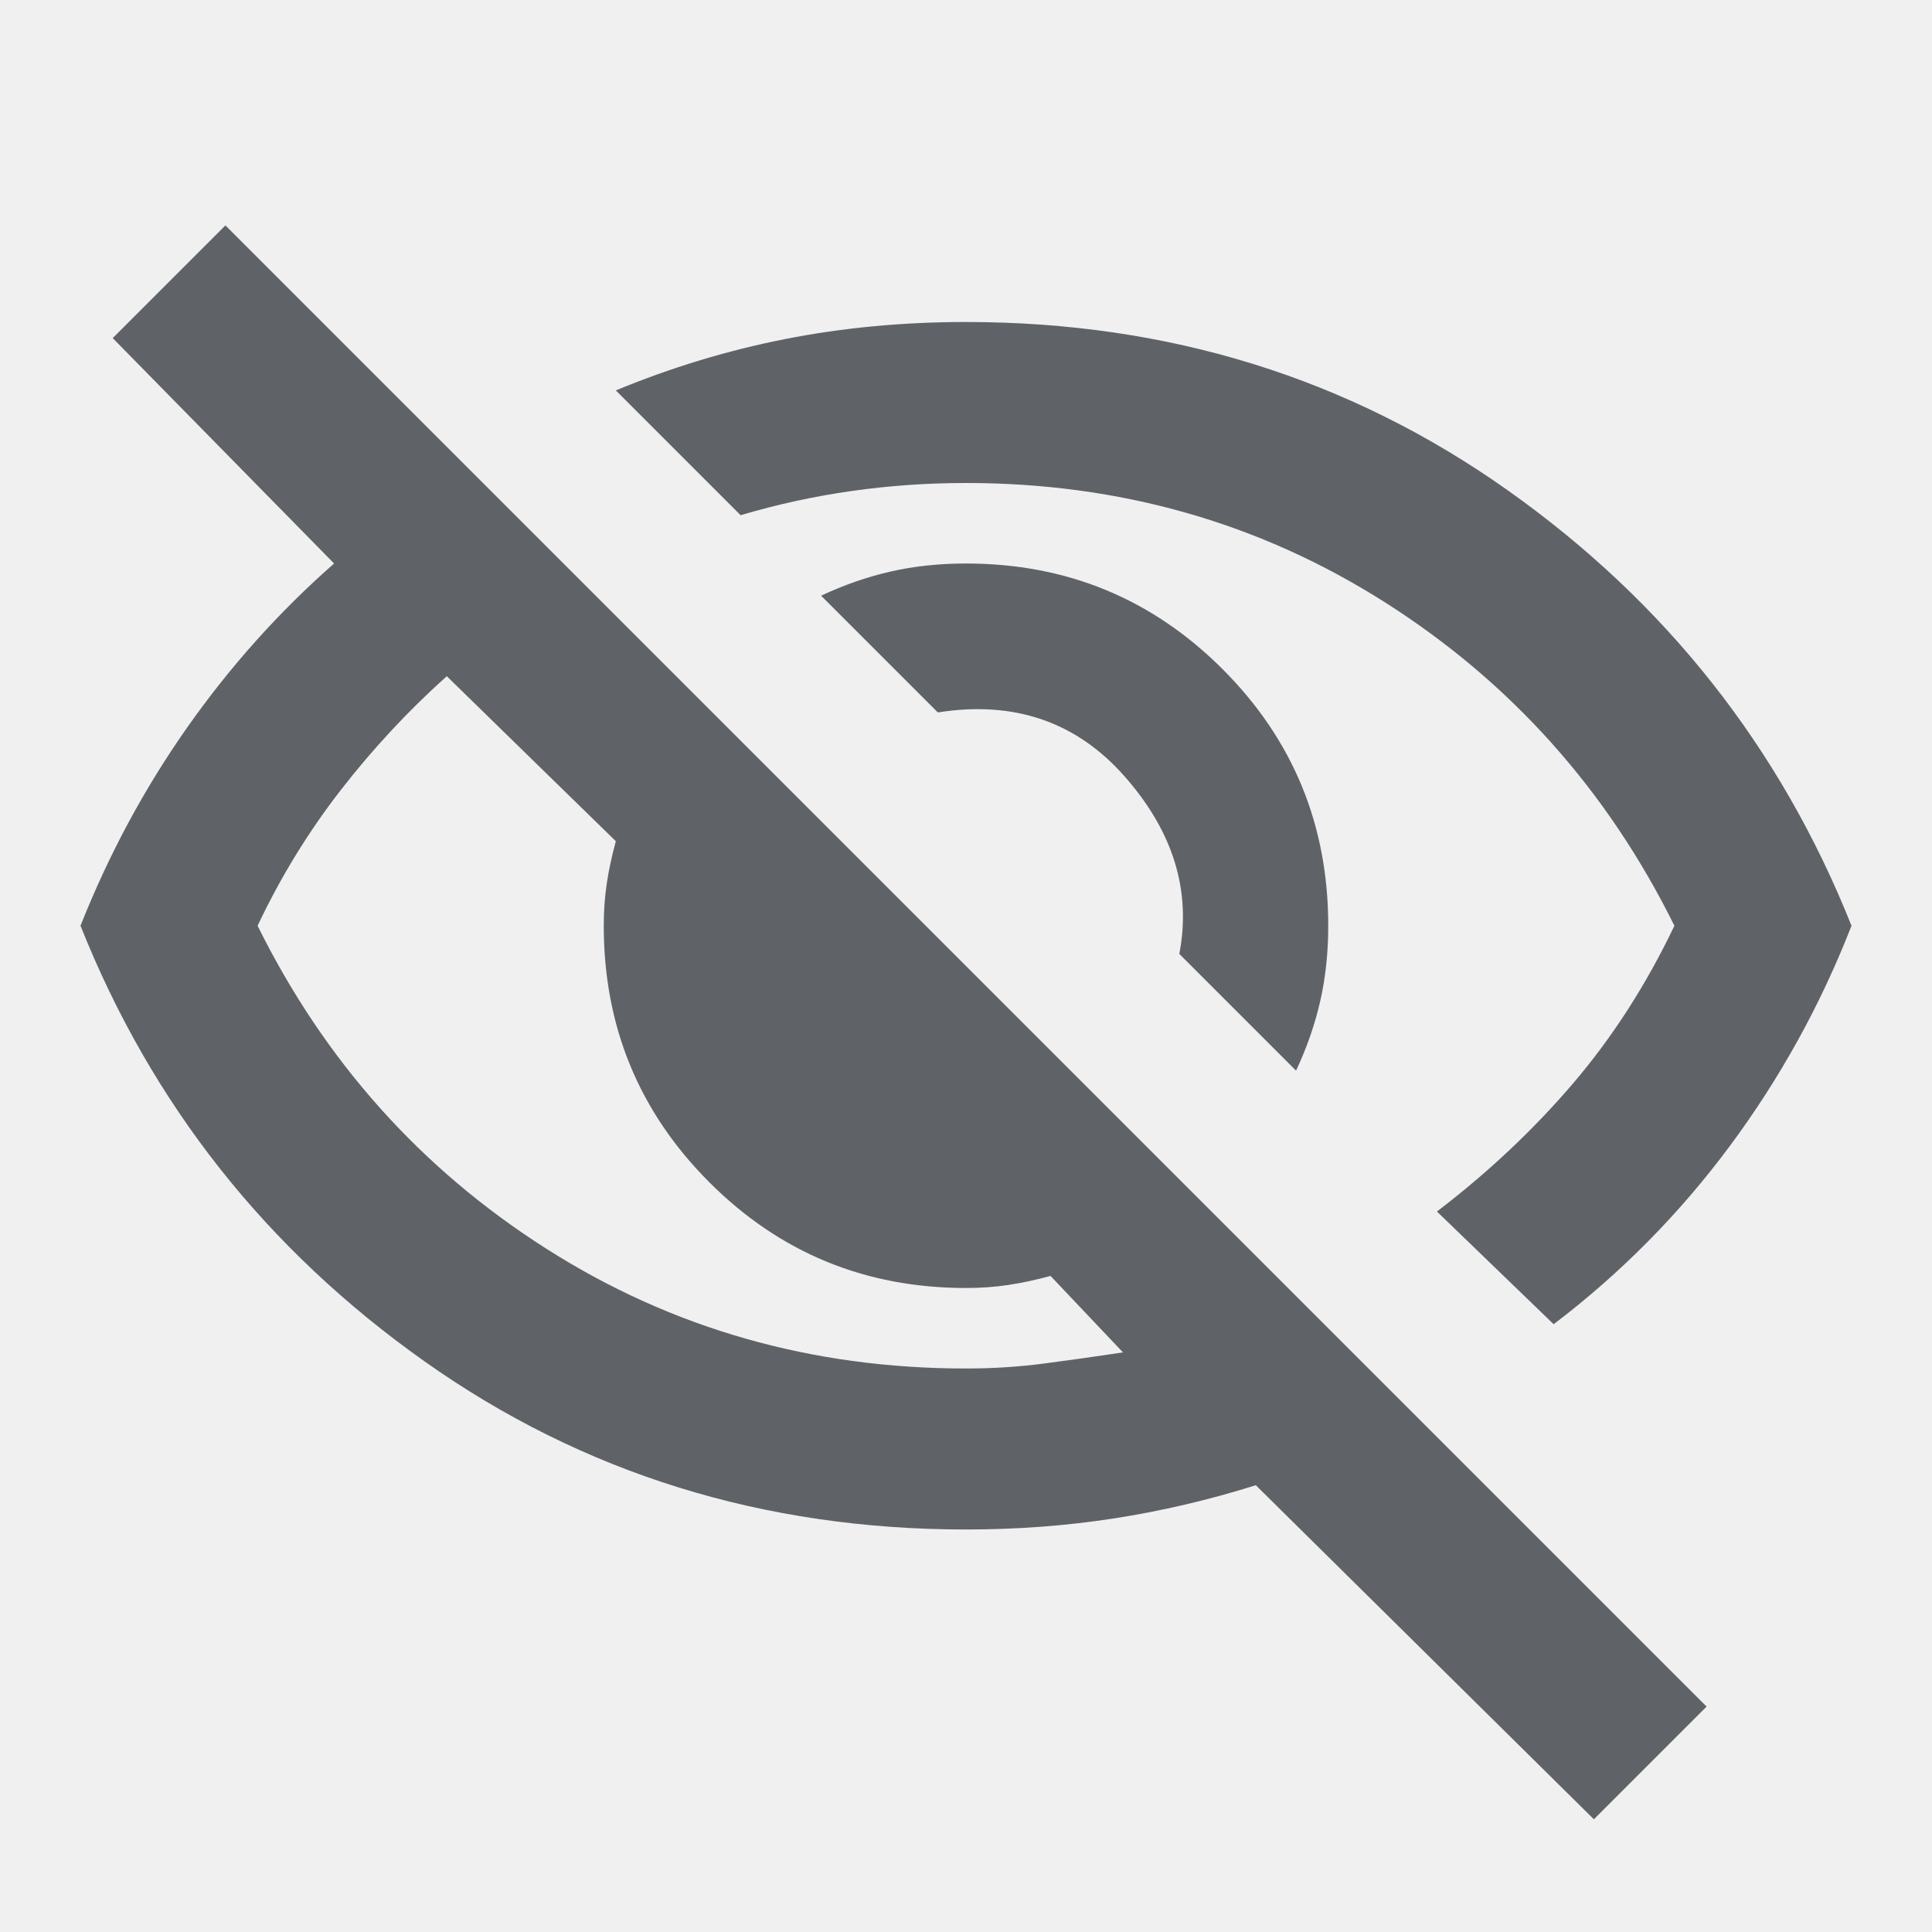
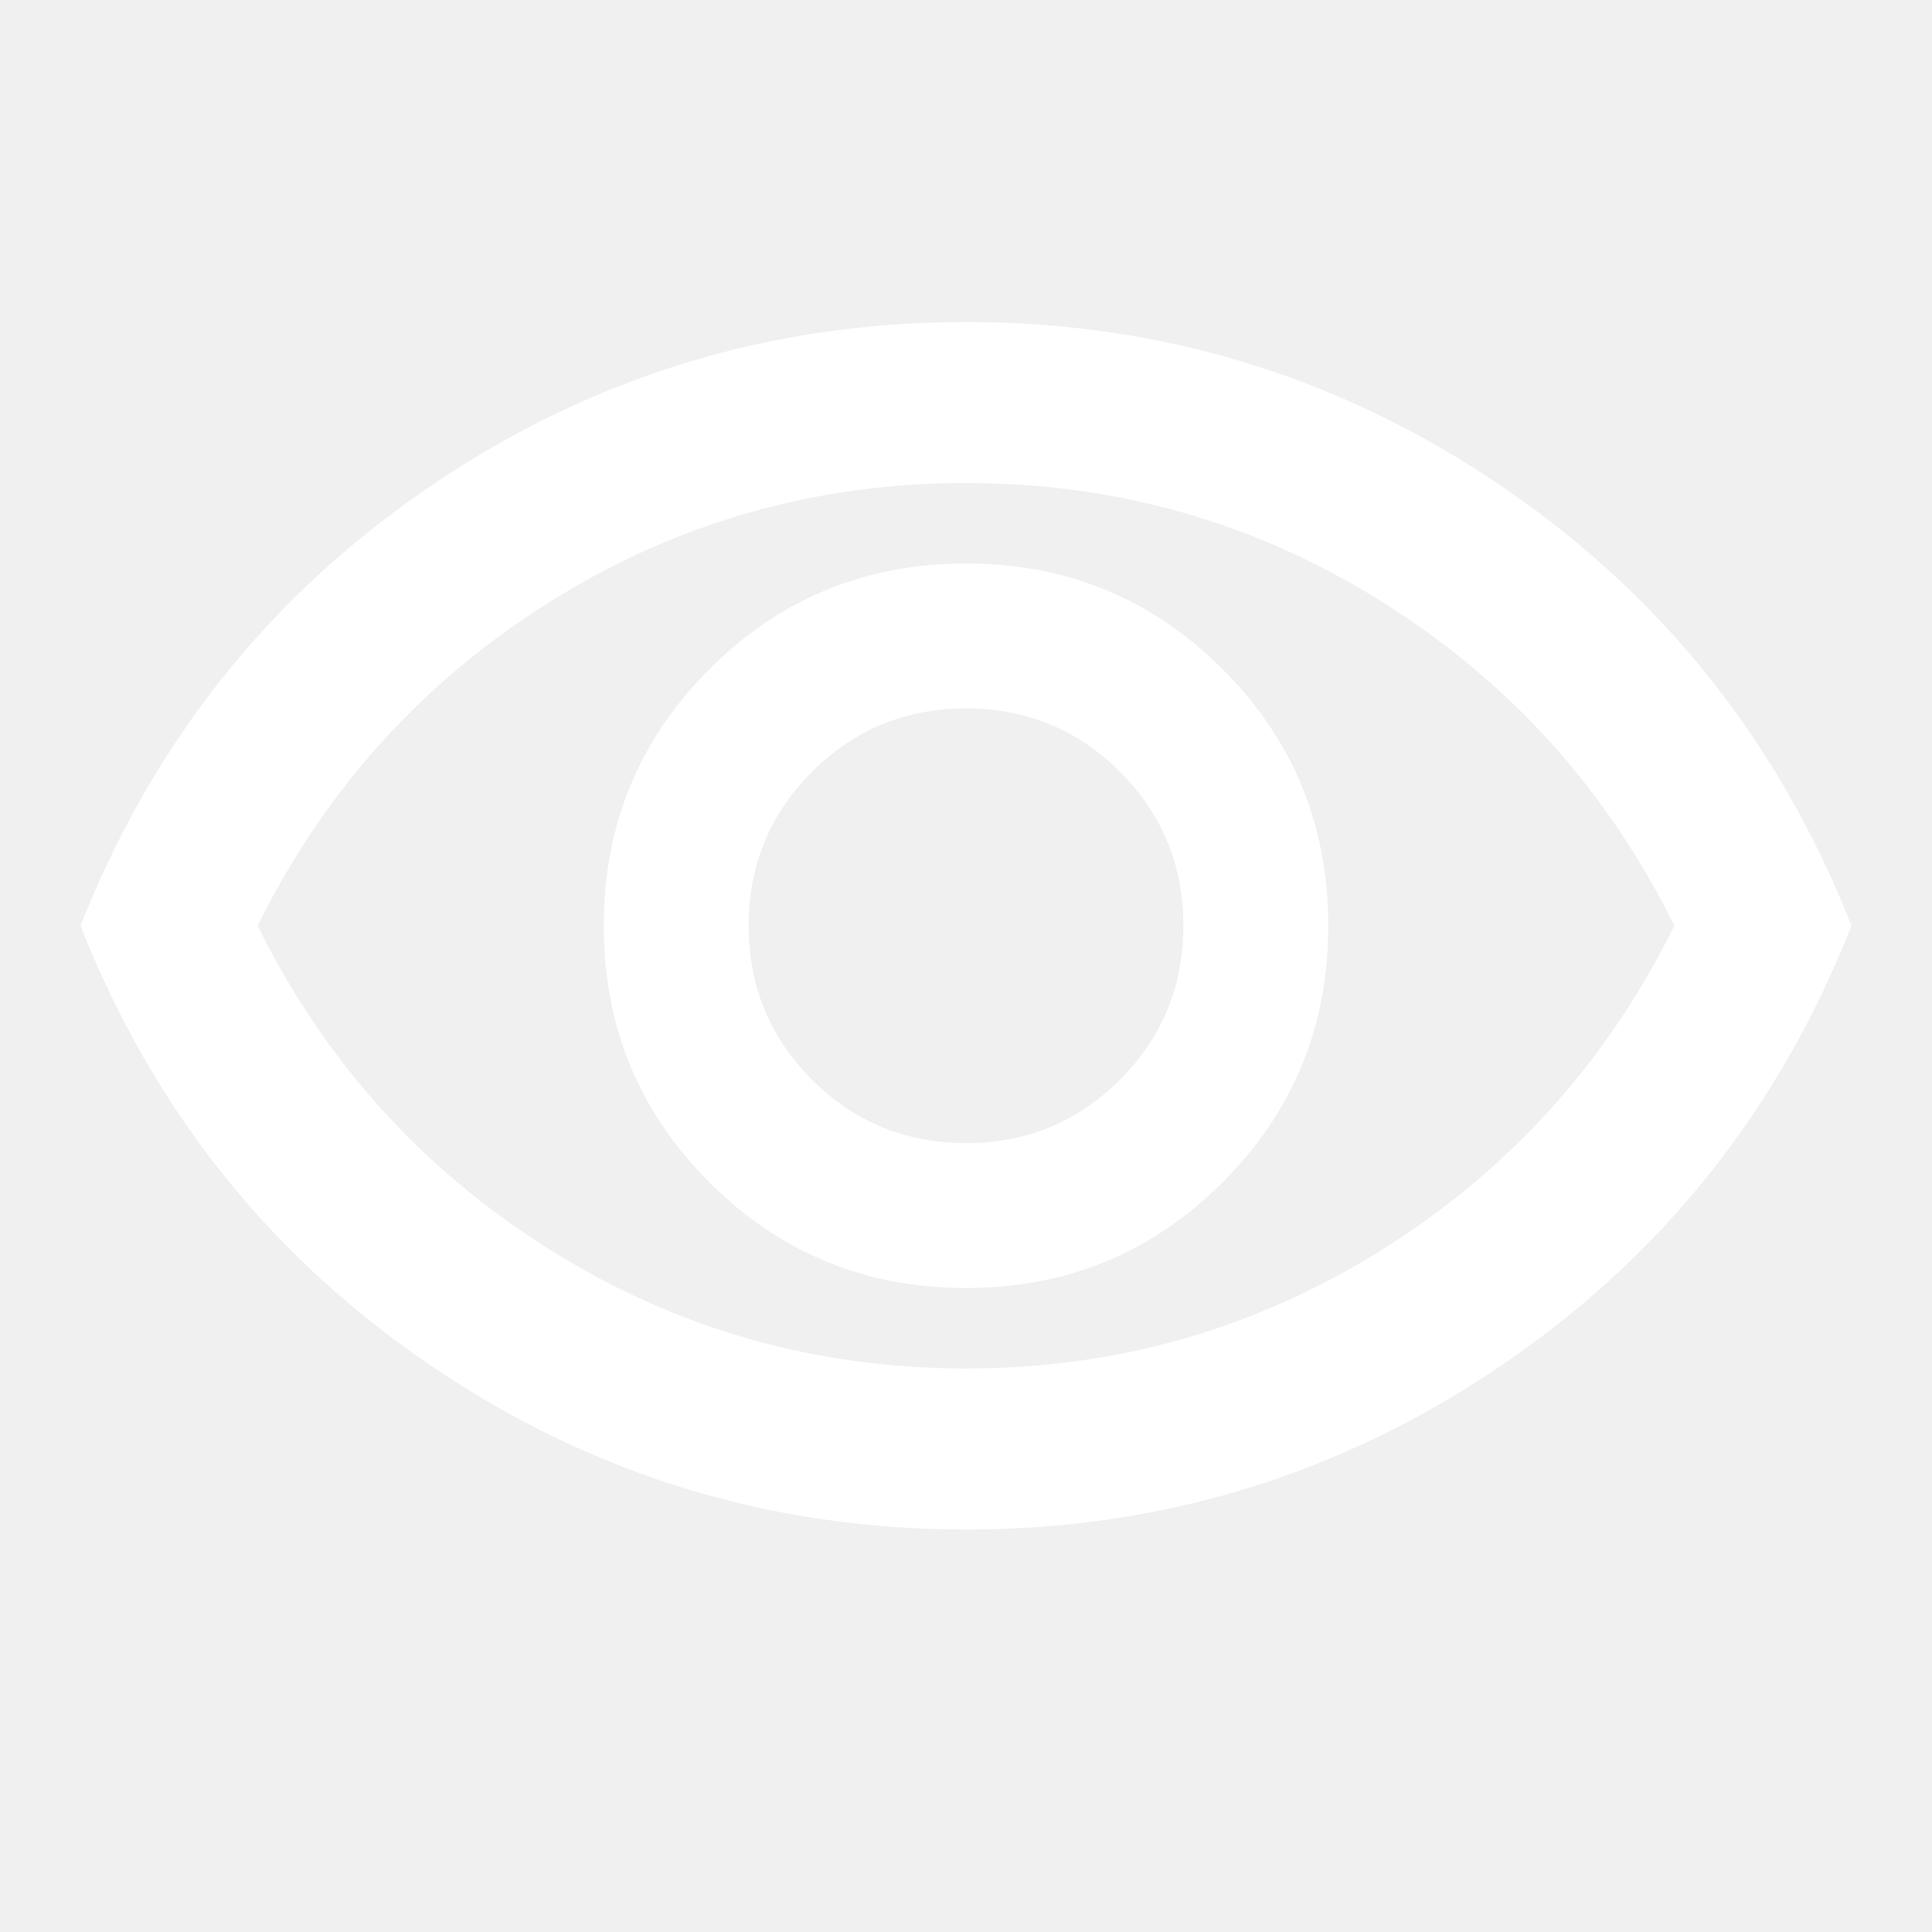
- <svg xmlns="http://www.w3.org/2000/svg" height="24px" viewBox="0 -960 960 960" width="24px" fill="#5f6368">
-   <path d="m644-428-58-58q9-47-27-88t-93-32l-58-58q17-8 34.5-12t37.5-4q75 0 127.5 52.5T660-500q0 20-4 37.5T644-428Zm128 126-58-56q38-29 67.5-63.5T832-500q-50-101-143.5-160.5T480-720q-29 0-57 4t-55 12l-62-62q41-17 84-25.5t90-8.5q151 0 269 83.5T920-500q-23 59-60.5 109.5T772-302Zm20 246L624-222q-35 11-70.5 16.5T480-200q-151 0-269-83.5T40-500q21-53 53-98.5t73-81.5L56-792l56-56 736 736-56 56ZM222-624q-29 26-53 57t-41 67q50 101 143.5 160.5T480-280q20 0 39-2.5t39-5.5l-36-38q-11 3-21 4.5t-21 1.5q-75 0-127.5-52.5T300-500q0-11 1.5-21t4.5-21l-84-82Zm319 93Zm-151 75Z" />
+ <svg xmlns="http://www.w3.org/2000/svg" height="24px" viewBox="0 -960 960 960" width="24px" fill="#FFFFFF">
+   <path d="M480-320q75 0 127.5-52.5T660-500q0-75-52.5-127.5T480-680q-75 0-127.5 52.5T300-500q0 75 52.5 127.5T480-320Zm0-72q-45 0-76.5-31.5T372-500q0-45 31.5-76.5T480-608q45 0 76.5 31.5T588-500q0 45-31.5 76.5T480-392Zm0 192q-146 0-266-81.5T40-500q54-137 174-218.5T480-800q146 0 266 81.5T920-500q-54 137-174 218.5T480-200Zm0-300Zm0 220q113 0 207.5-59.5T832-500q-50-101-144.5-160.5T480-720q-113 0-207.5 59.5T128-500q50 101 144.5 160.5T480-280Z" />
</svg>
